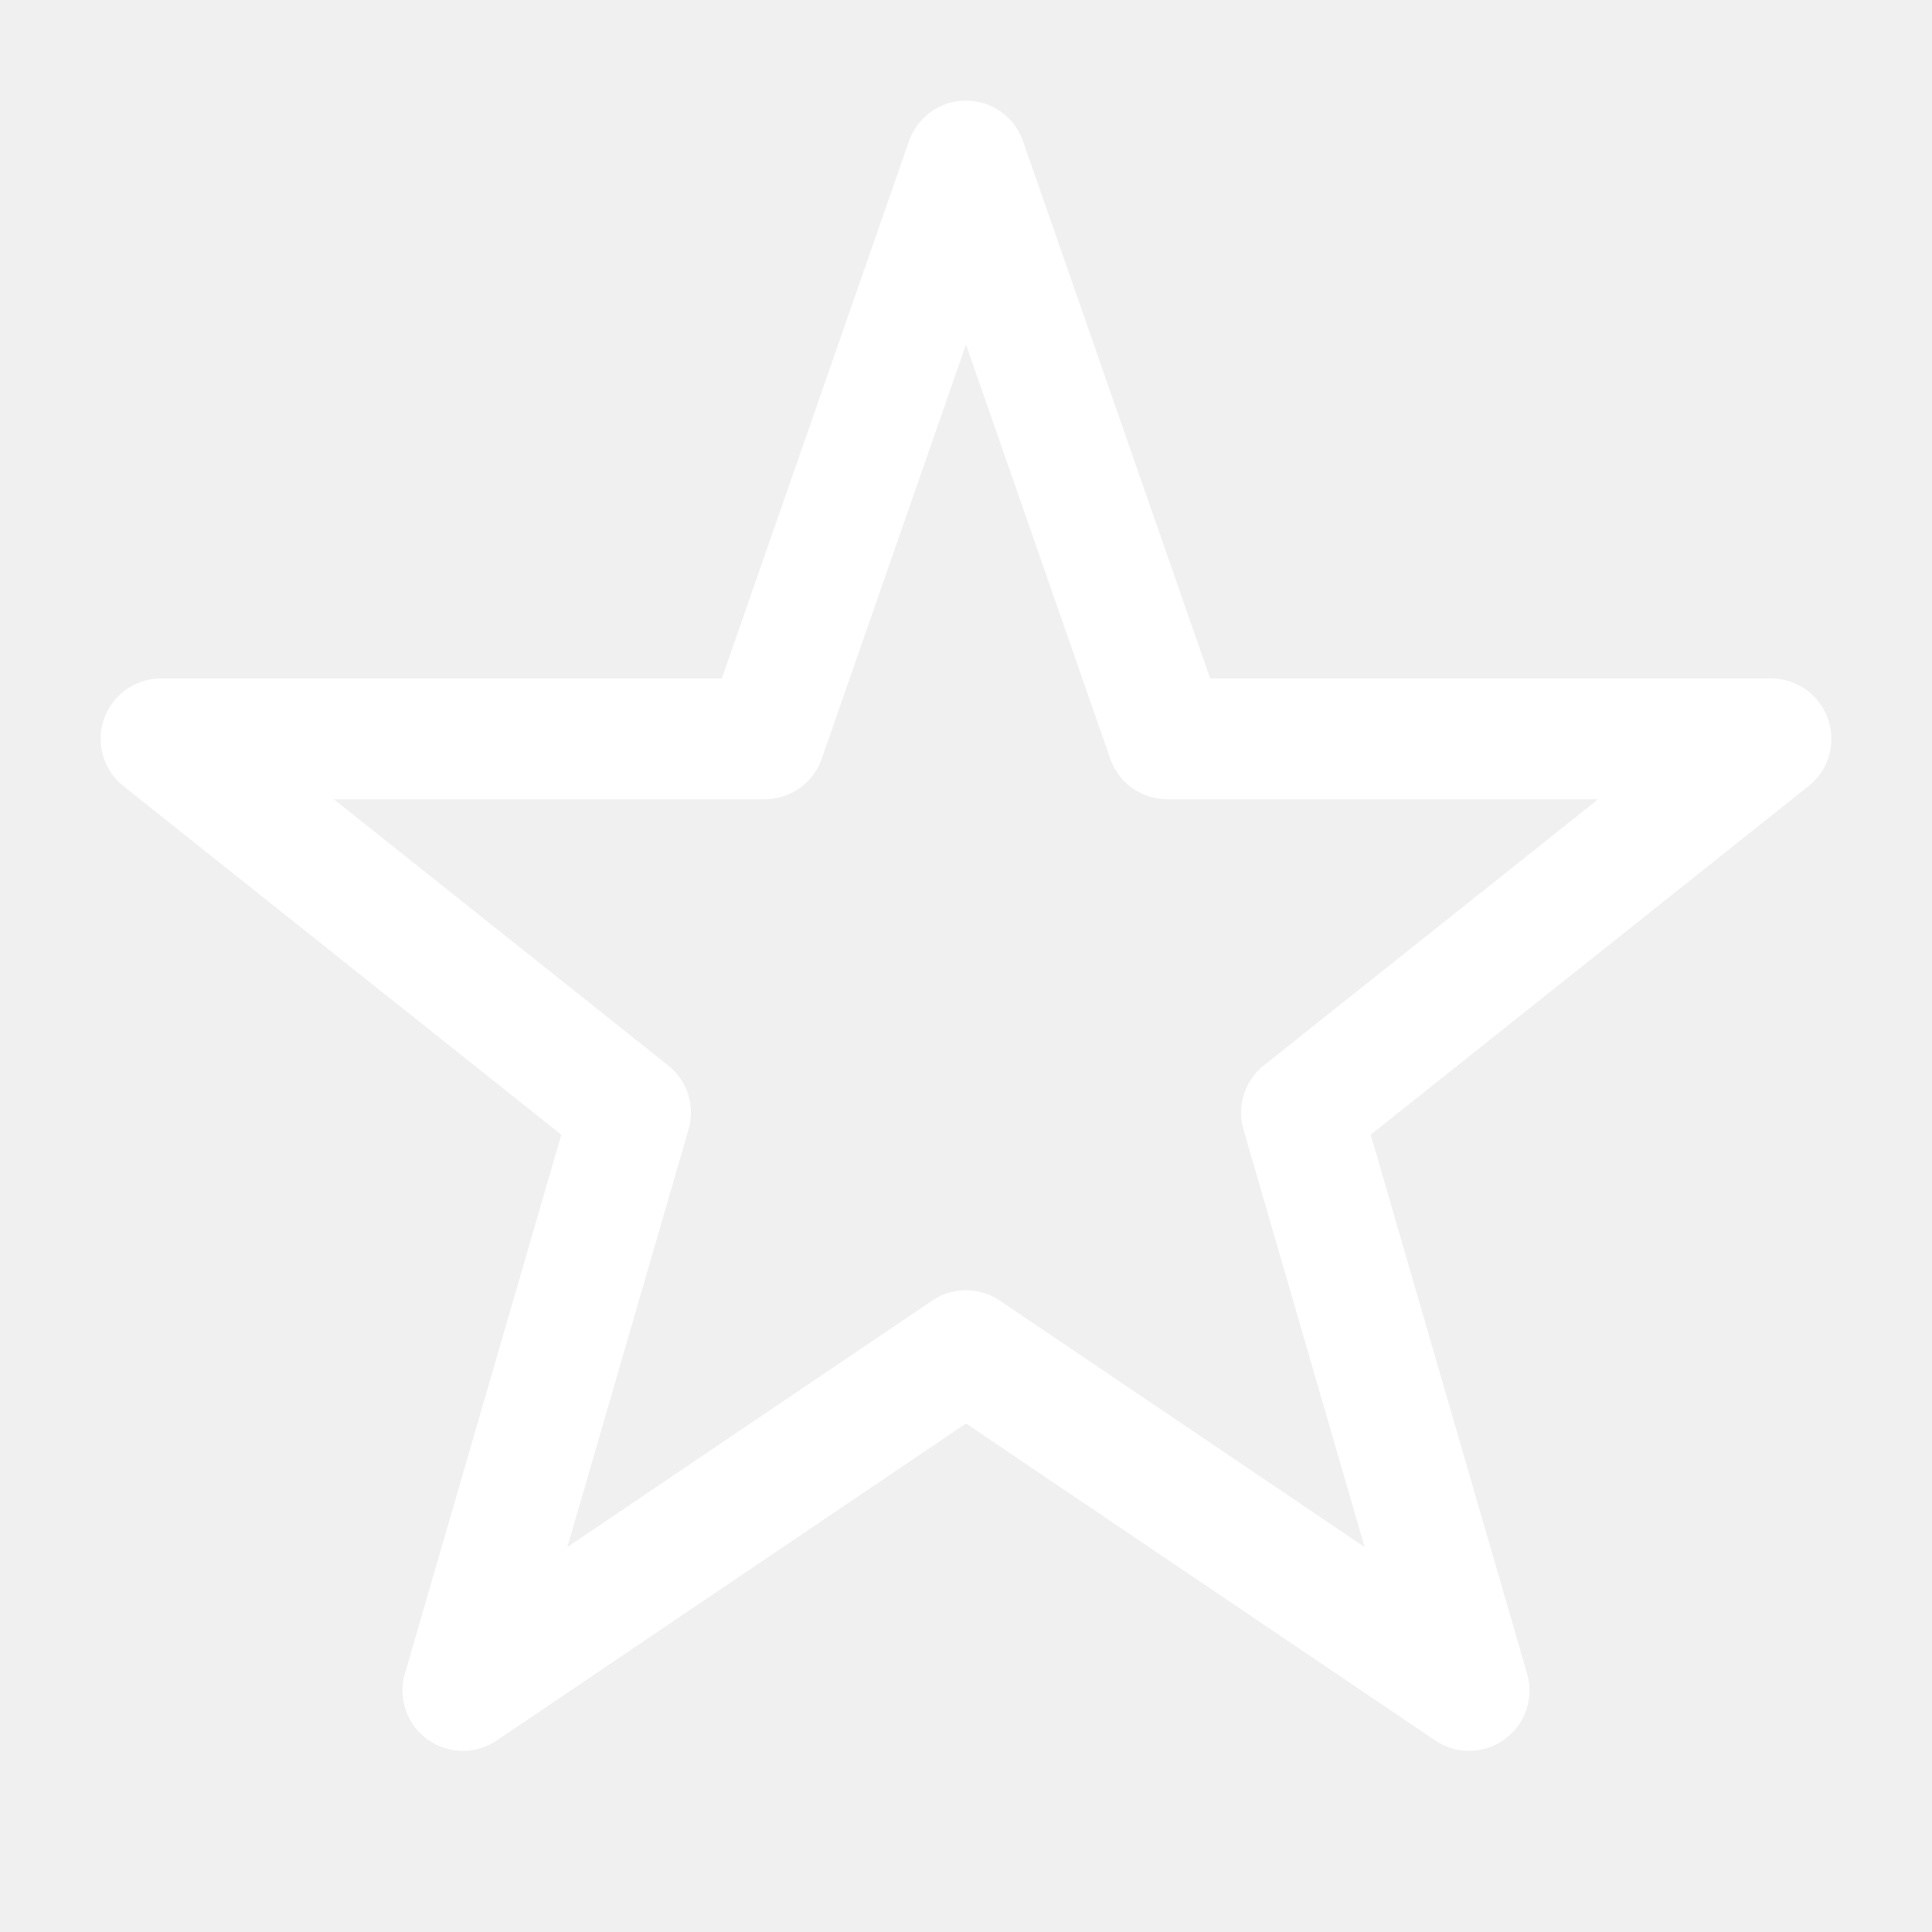
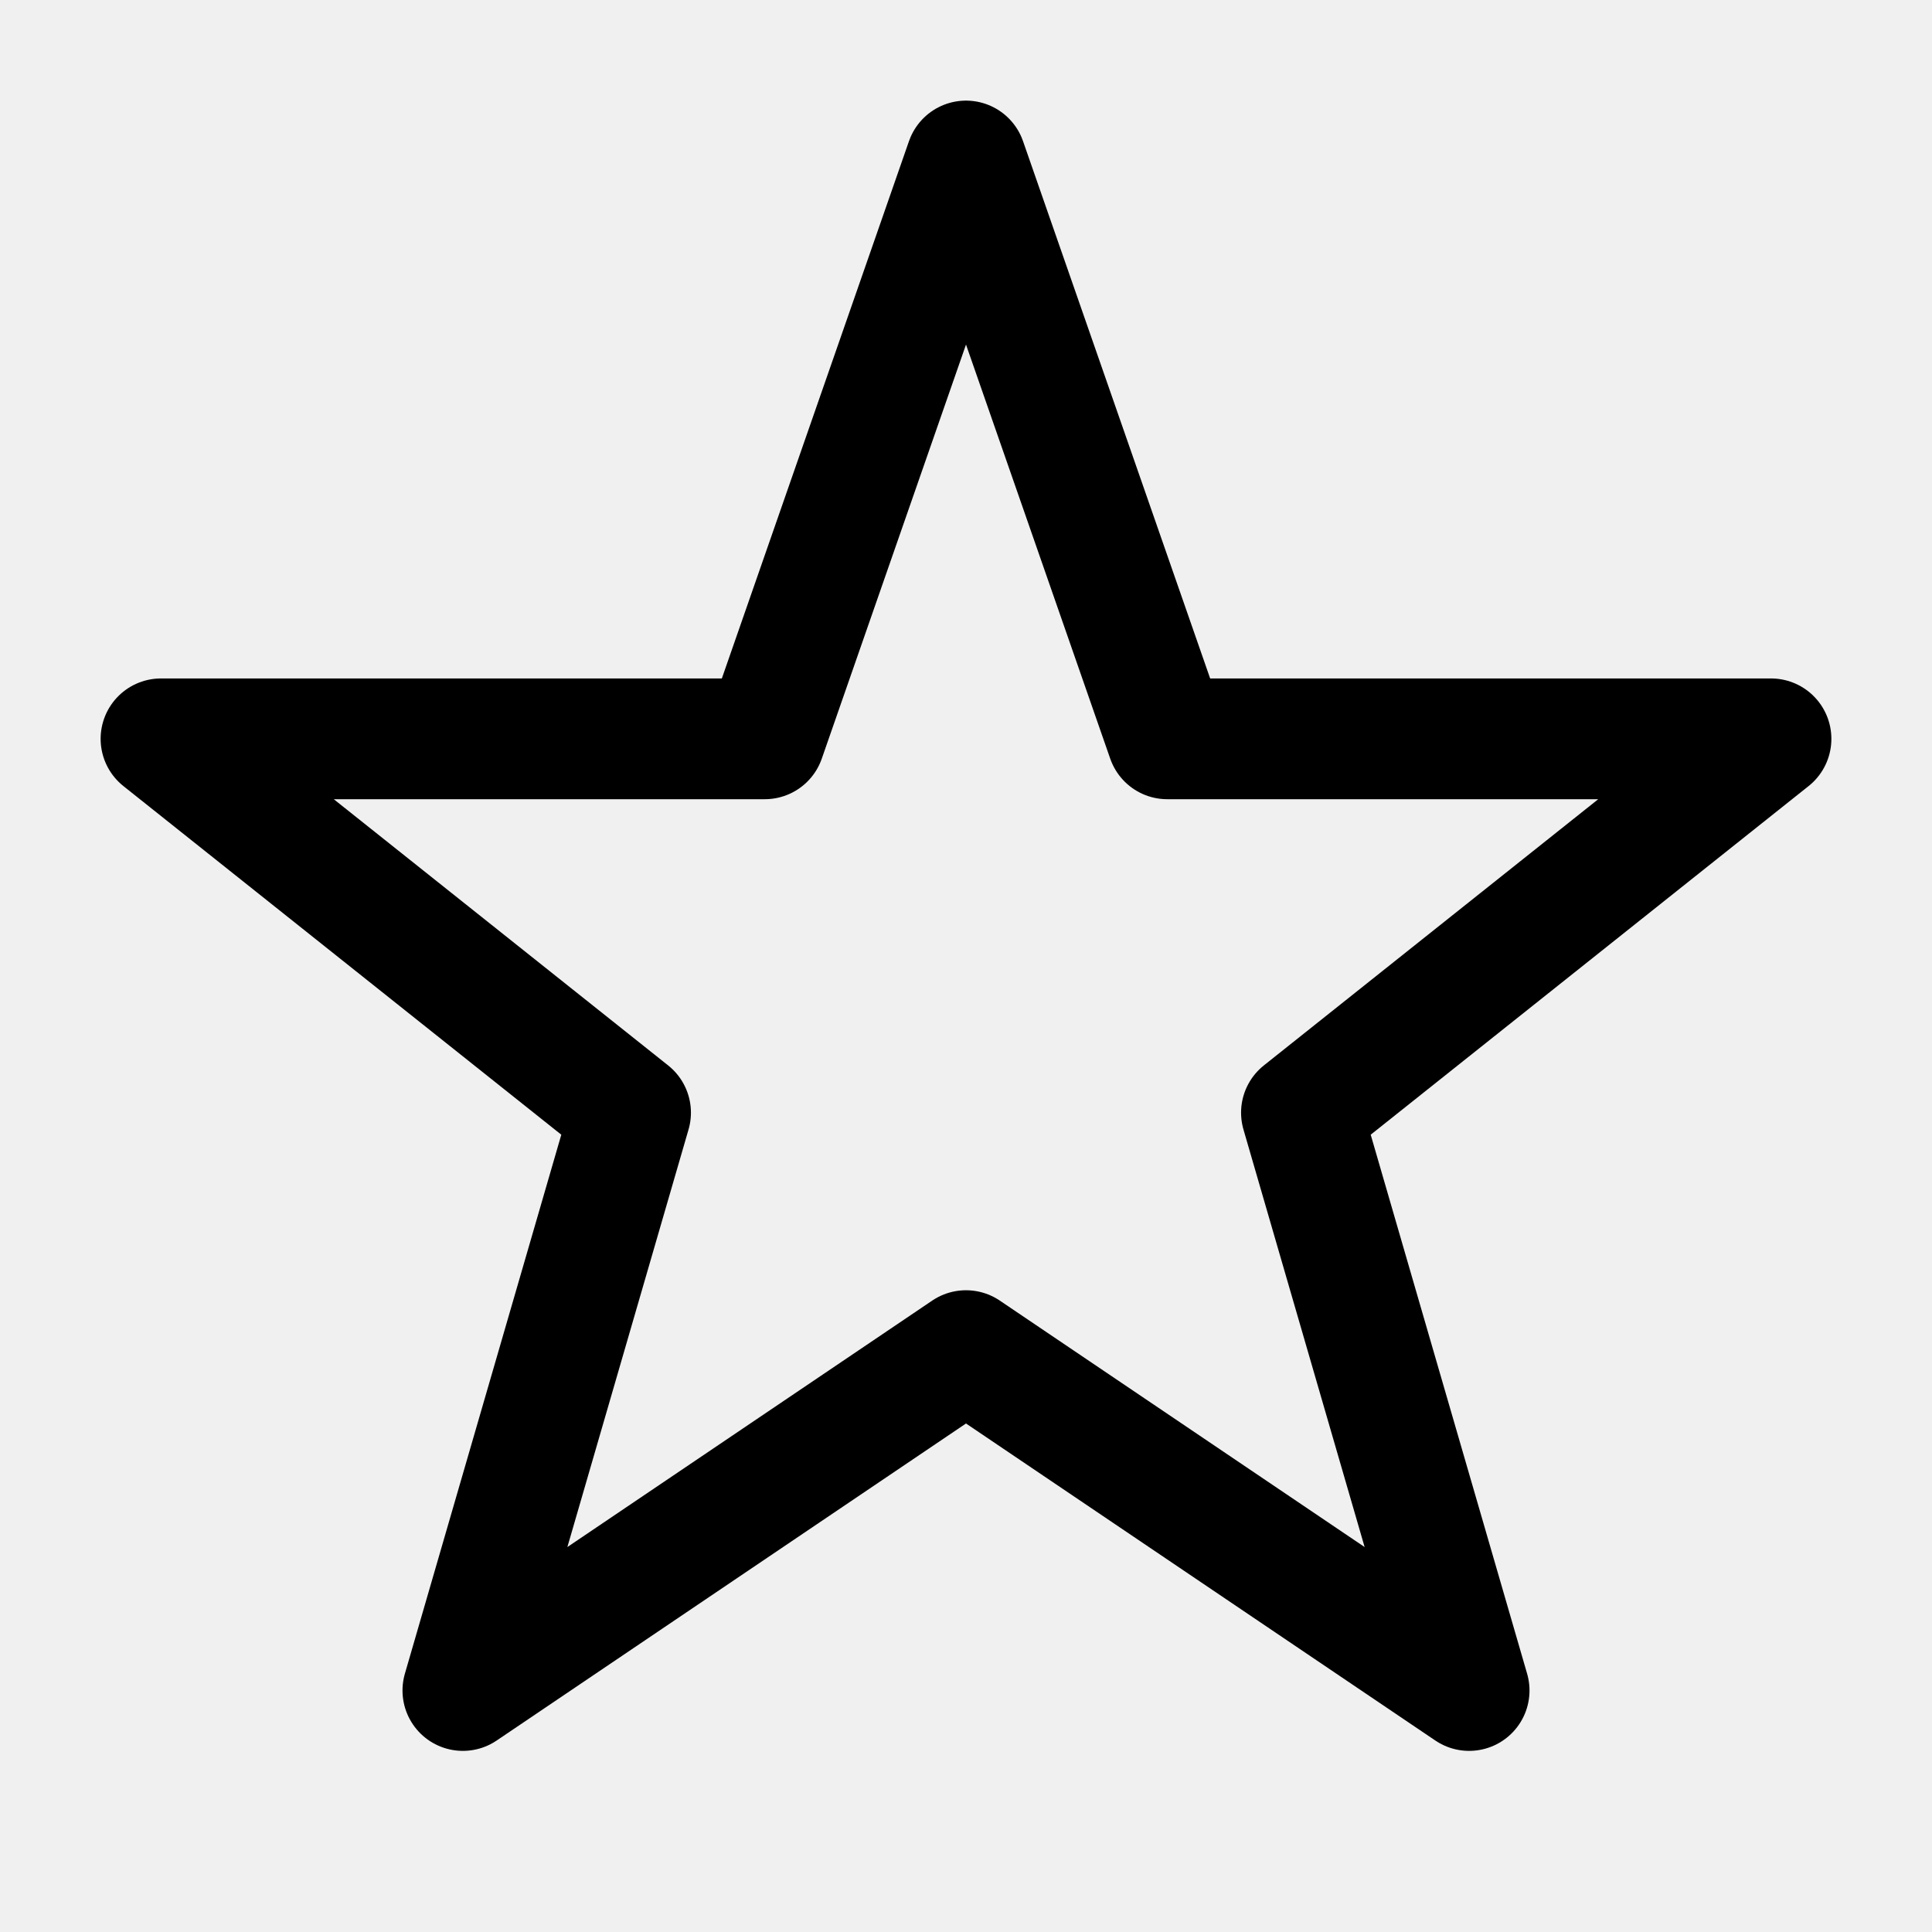
- <svg xmlns="http://www.w3.org/2000/svg" width="24" height="24" viewBox="0 0 24 24" fill="none">
-   <path d="M12 2L14.5 9.178H22L16.167 13.822L18.25 21L12 16.778L5.75 21L7.833 13.822L2 9.178H9.5L12 2Z" stroke="white" stroke-width="1.5" stroke-linecap="round" stroke-linejoin="round" />
+ <svg xmlns="http://www.w3.org/2000/svg" viewBox="0 0 24 24" fill="none">
+   <path d="M12 2L14.5 9.178H22L16.167 13.822L18.25 21L12 16.778L5.75 21L7.833 13.822L2 9.178H9.5L12 2Z" stroke="currentColor" stroke-width="1.5" stroke-linecap="round" stroke-linejoin="round" />
</svg>
